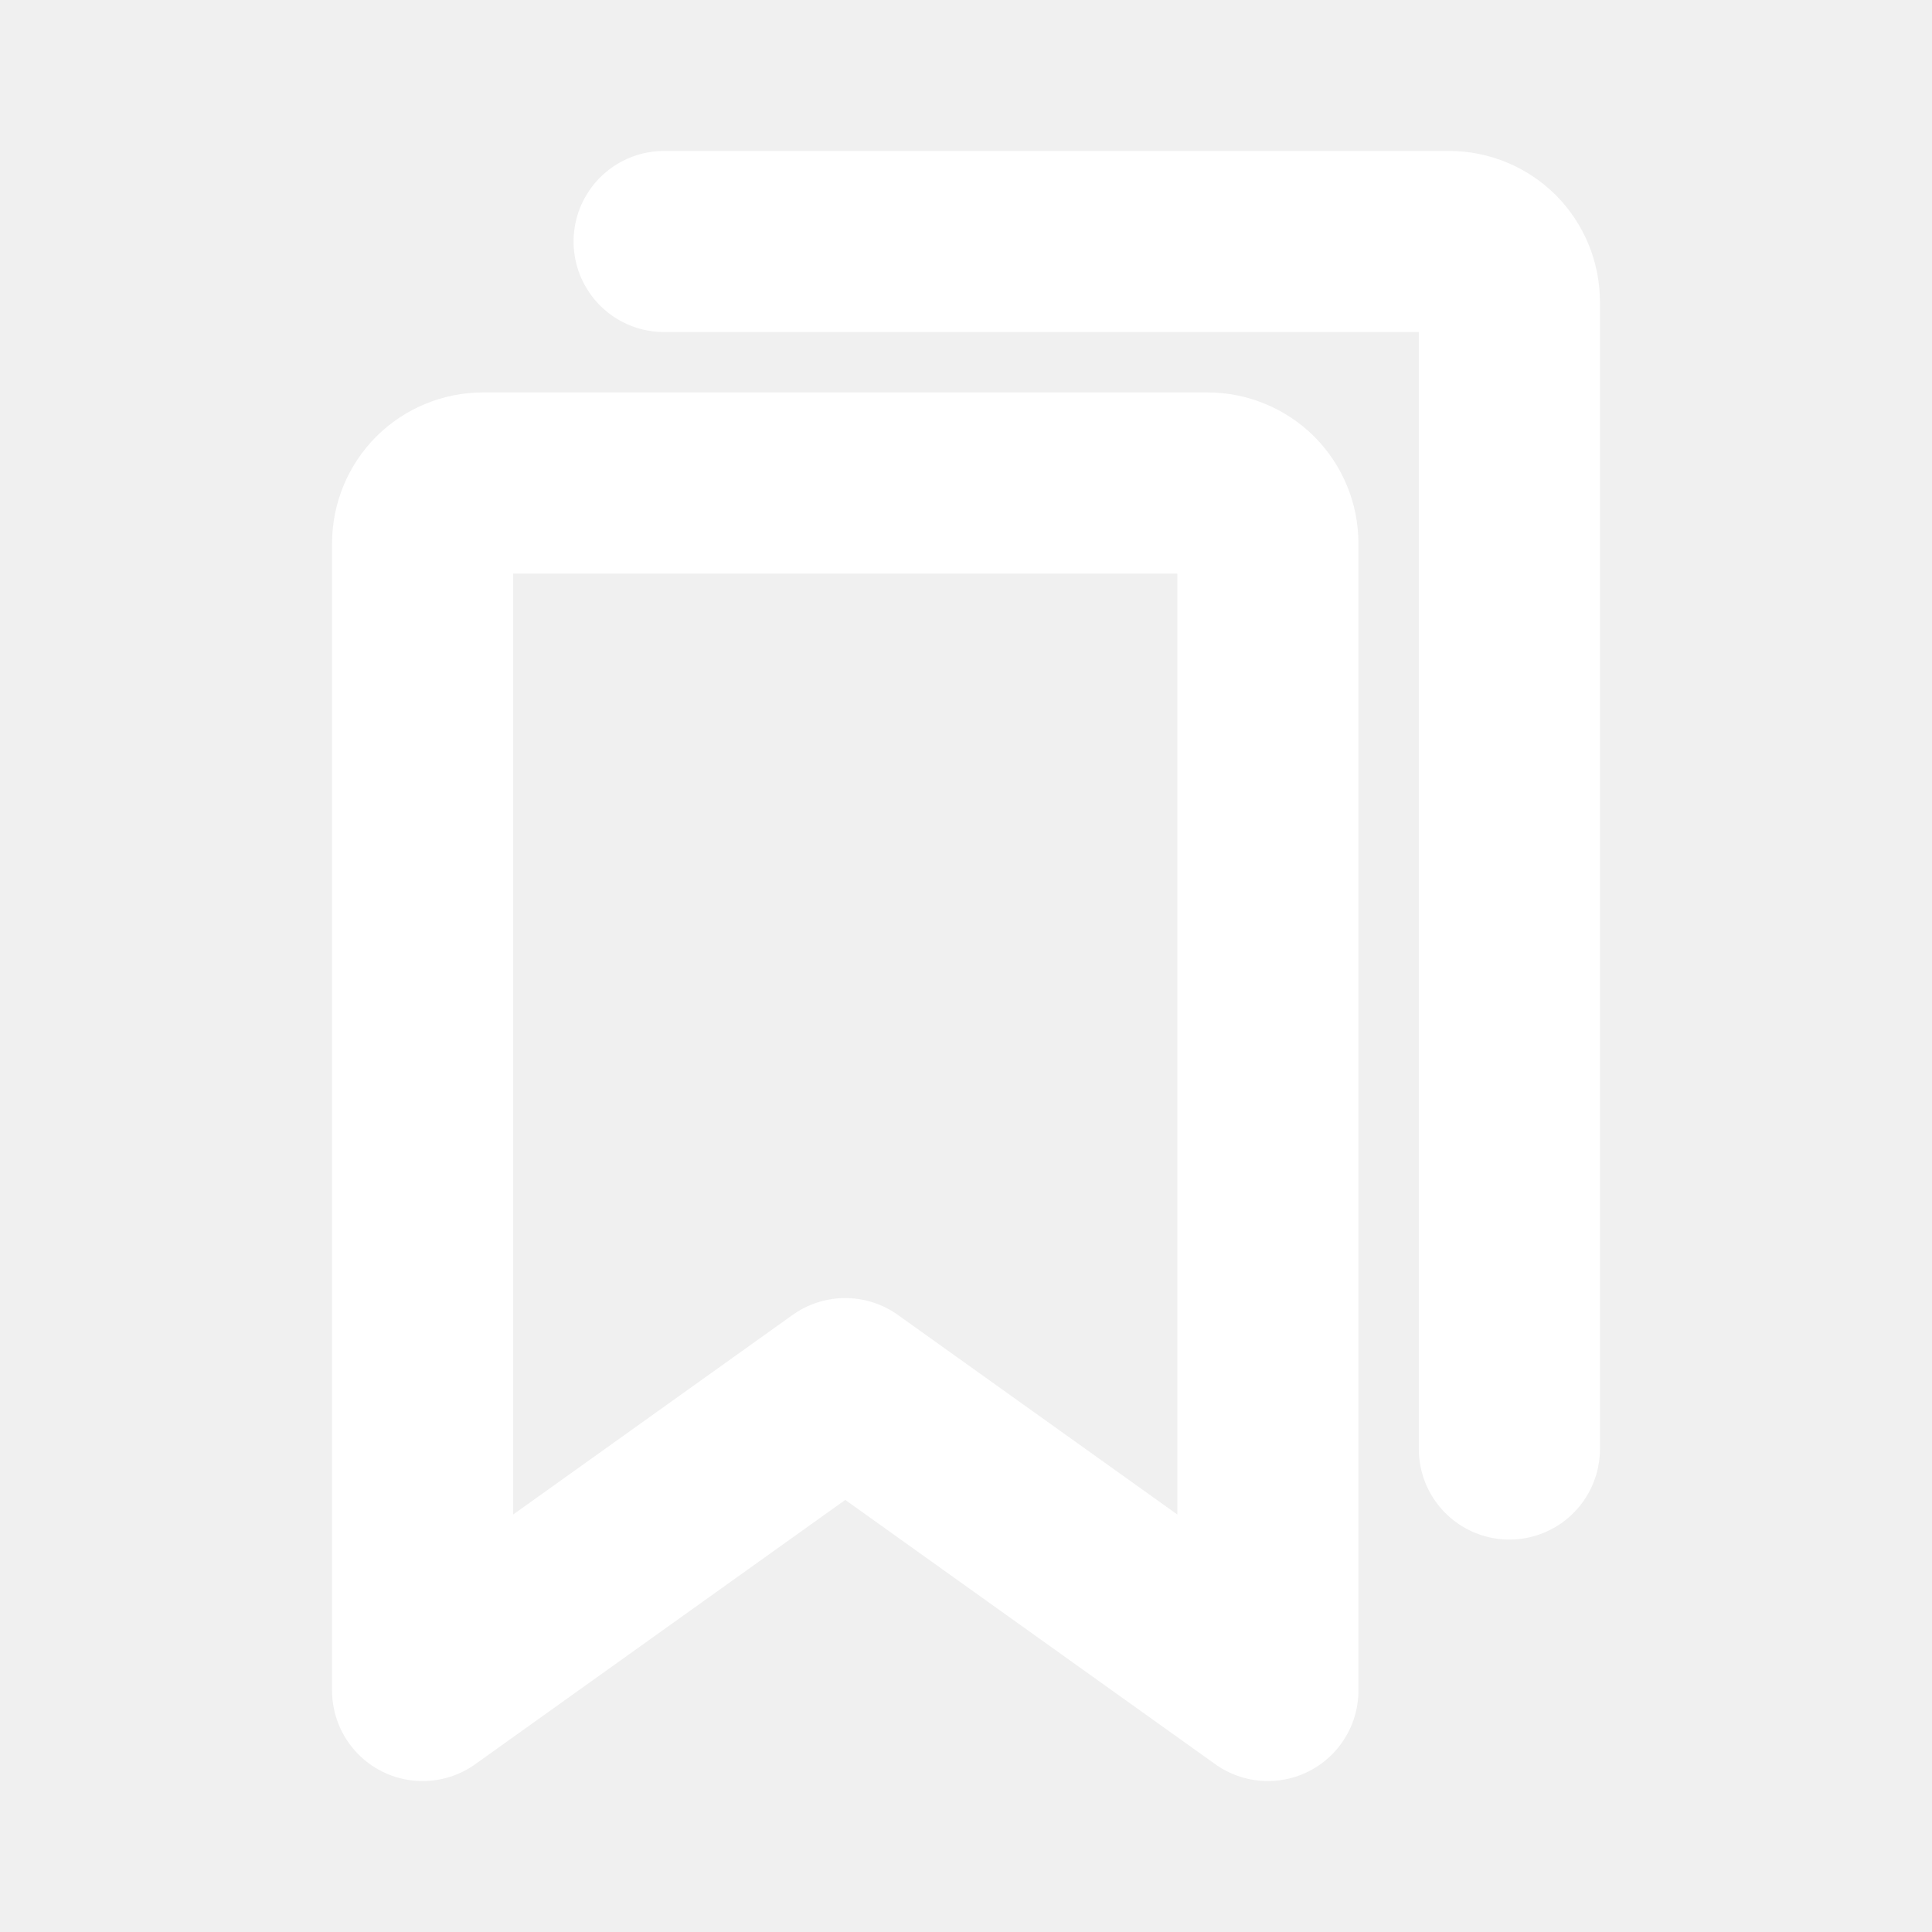
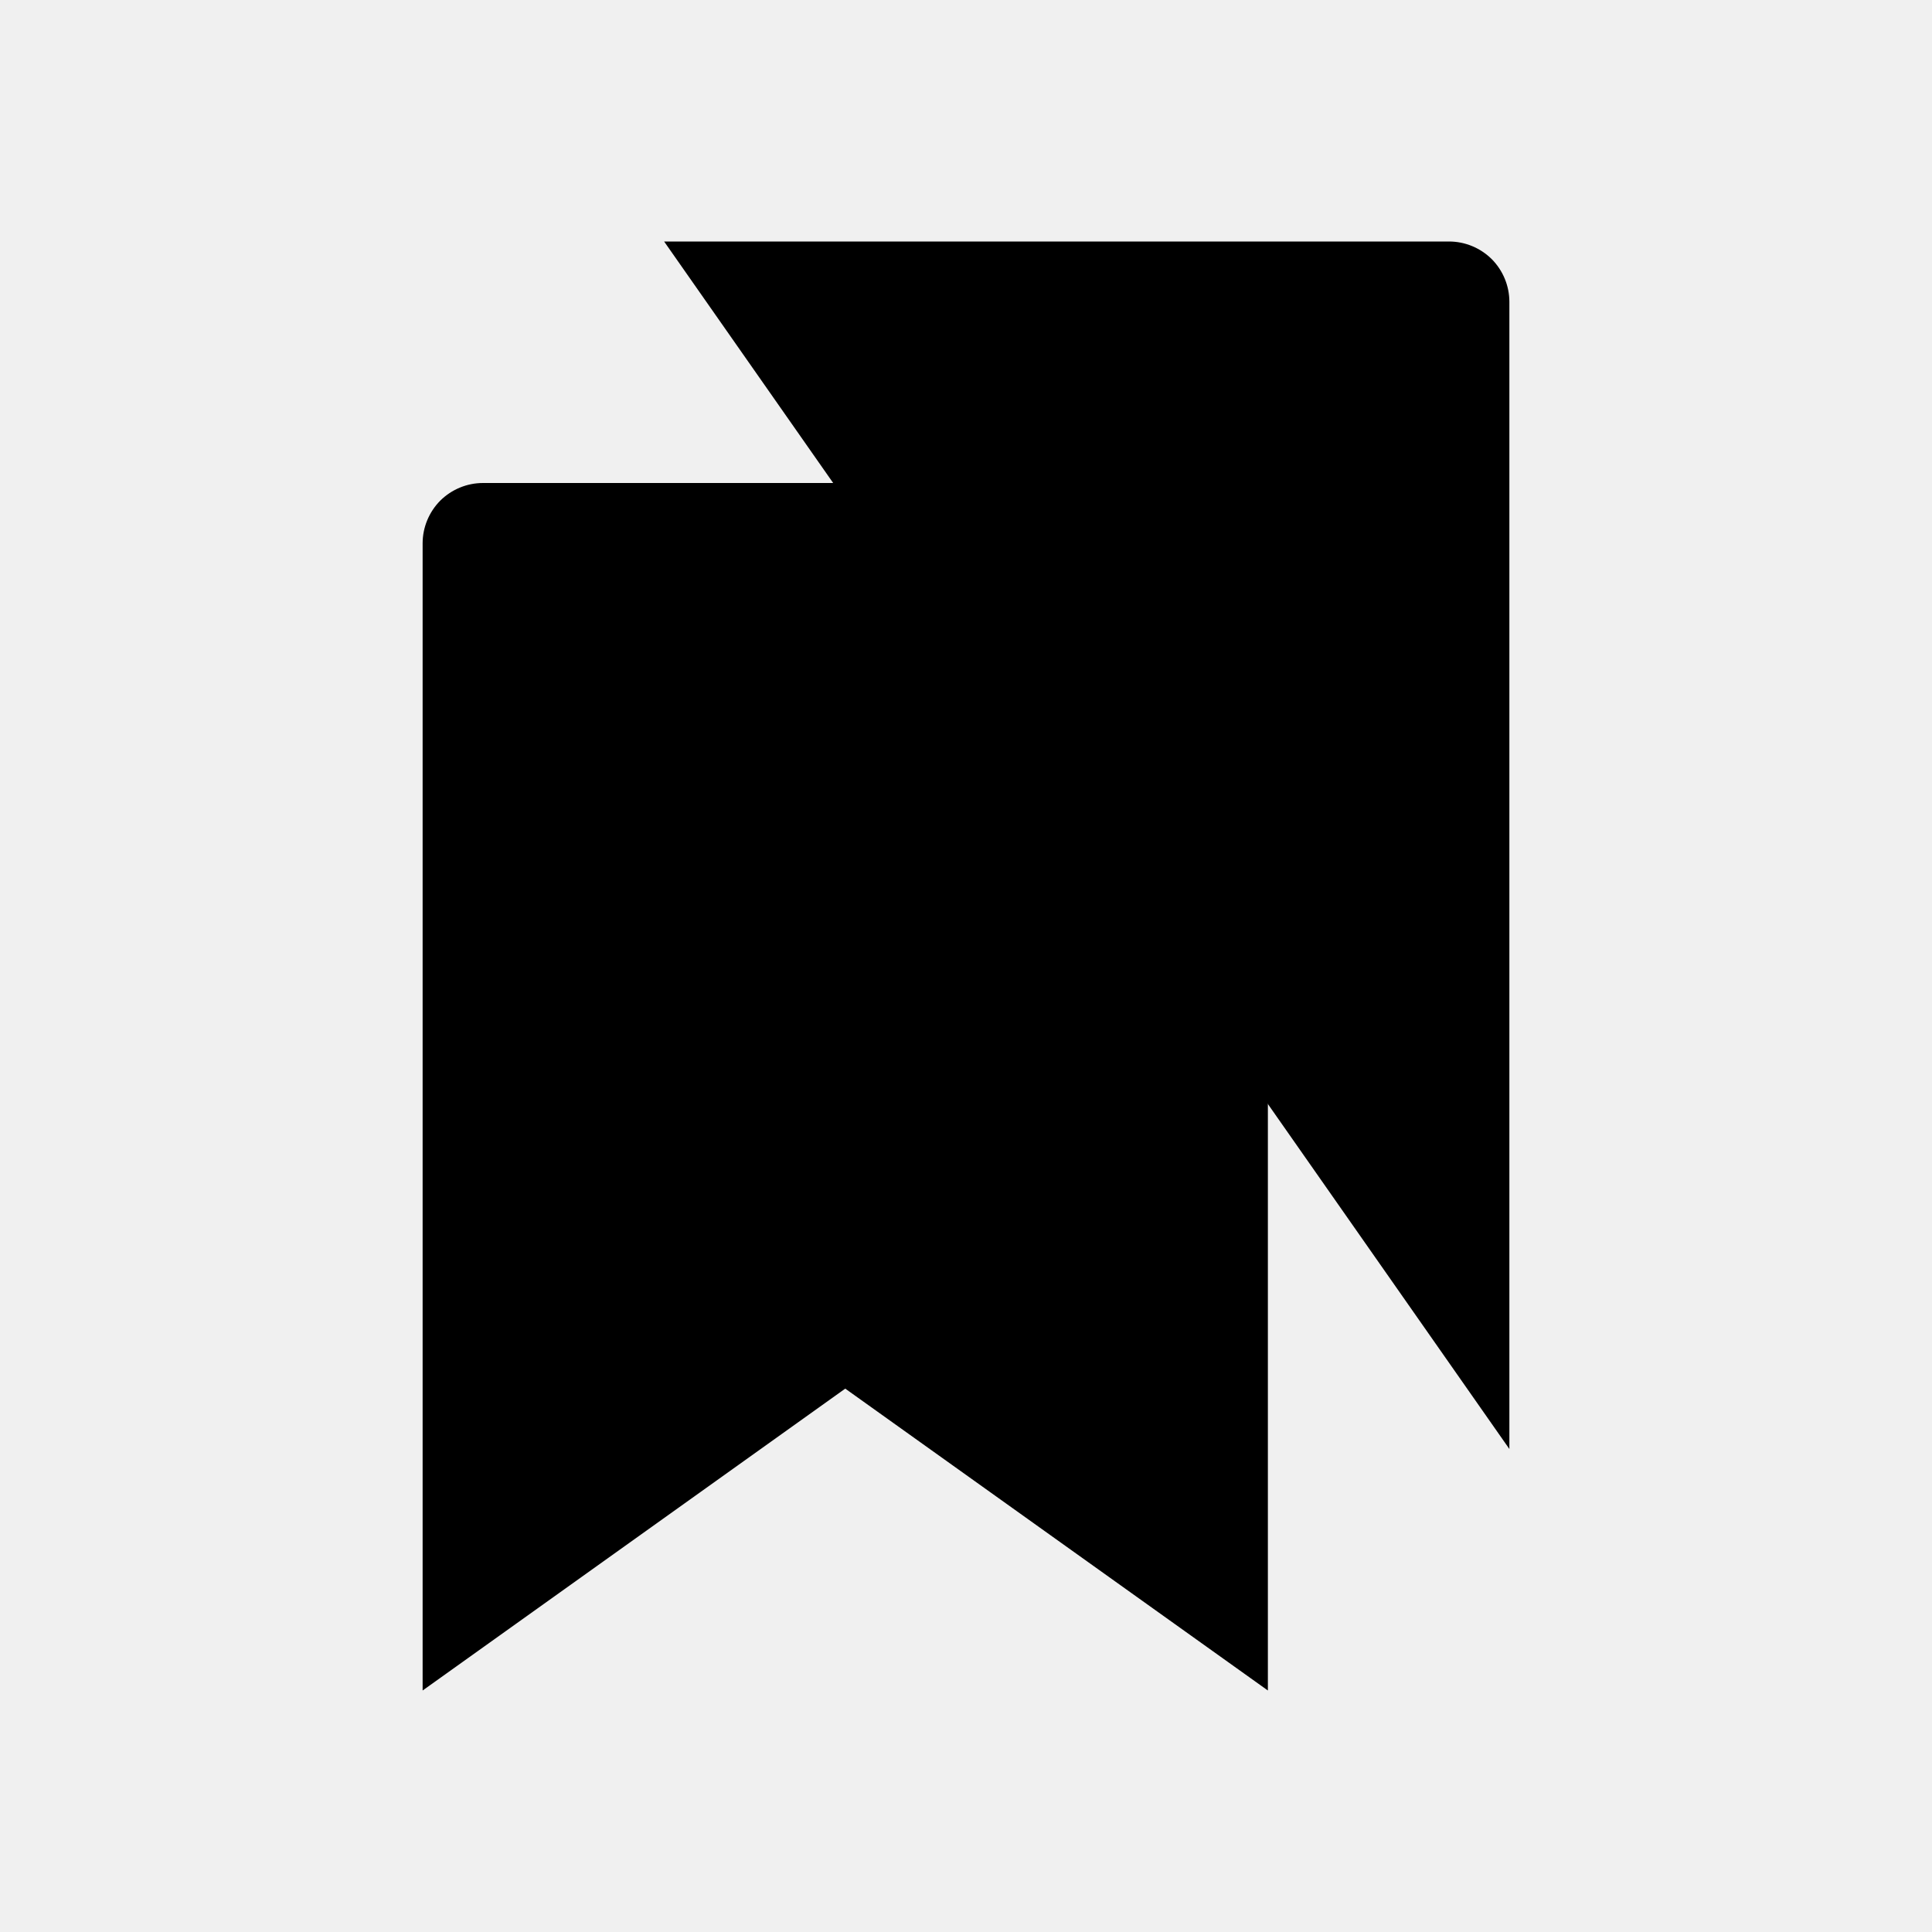
- <svg xmlns="http://www.w3.org/2000/svg" width="16" height="16" viewBox="0 0 16 16" fill="none">
-   <path d="M10.5 14L7 11.5L3.5 14V4.5C3.5 4.367 3.553 4.24 3.646 4.146C3.74 4.053 3.867 4 4 4H10C10.133 4 10.26 4.053 10.354 4.146C10.447 4.24 10.5 4.367 10.5 4.5V14Z" stroke="white" stroke-width="1.5" stroke-linecap="round" stroke-linejoin="round" />
-   <path d="M5.5 2H12C12.133 2 12.26 2.053 12.354 2.146C12.447 2.24 12.5 2.367 12.5 2.5V12" stroke="white" stroke-width="1.5" stroke-linecap="round" stroke-linejoin="round" />
+ <svg xmlns="http://www.w3.org/2000/svg" width="16" height="16" viewBox="0 0 16 16">
+   <path d="M10.5 14L7 11.5L3.5 14V4.5C3.5 4.367 3.553 4.24 3.646 4.146C3.74 4.053 3.867 4 4 4H10C10.133 4 10.26 4.053 10.354 4.146C10.447 4.24 10.5 4.367 10.5 4.5V14Z" stroke-width="1.5" stroke-linecap="round" stroke-linejoin="round" />
+   <path d="M5.5 2H12C12.133 2 12.26 2.053 12.354 2.146C12.447 2.24 12.5 2.367 12.5 2.5V12" stroke-width="1.5" stroke-linecap="round" stroke-linejoin="round" />
</svg>
